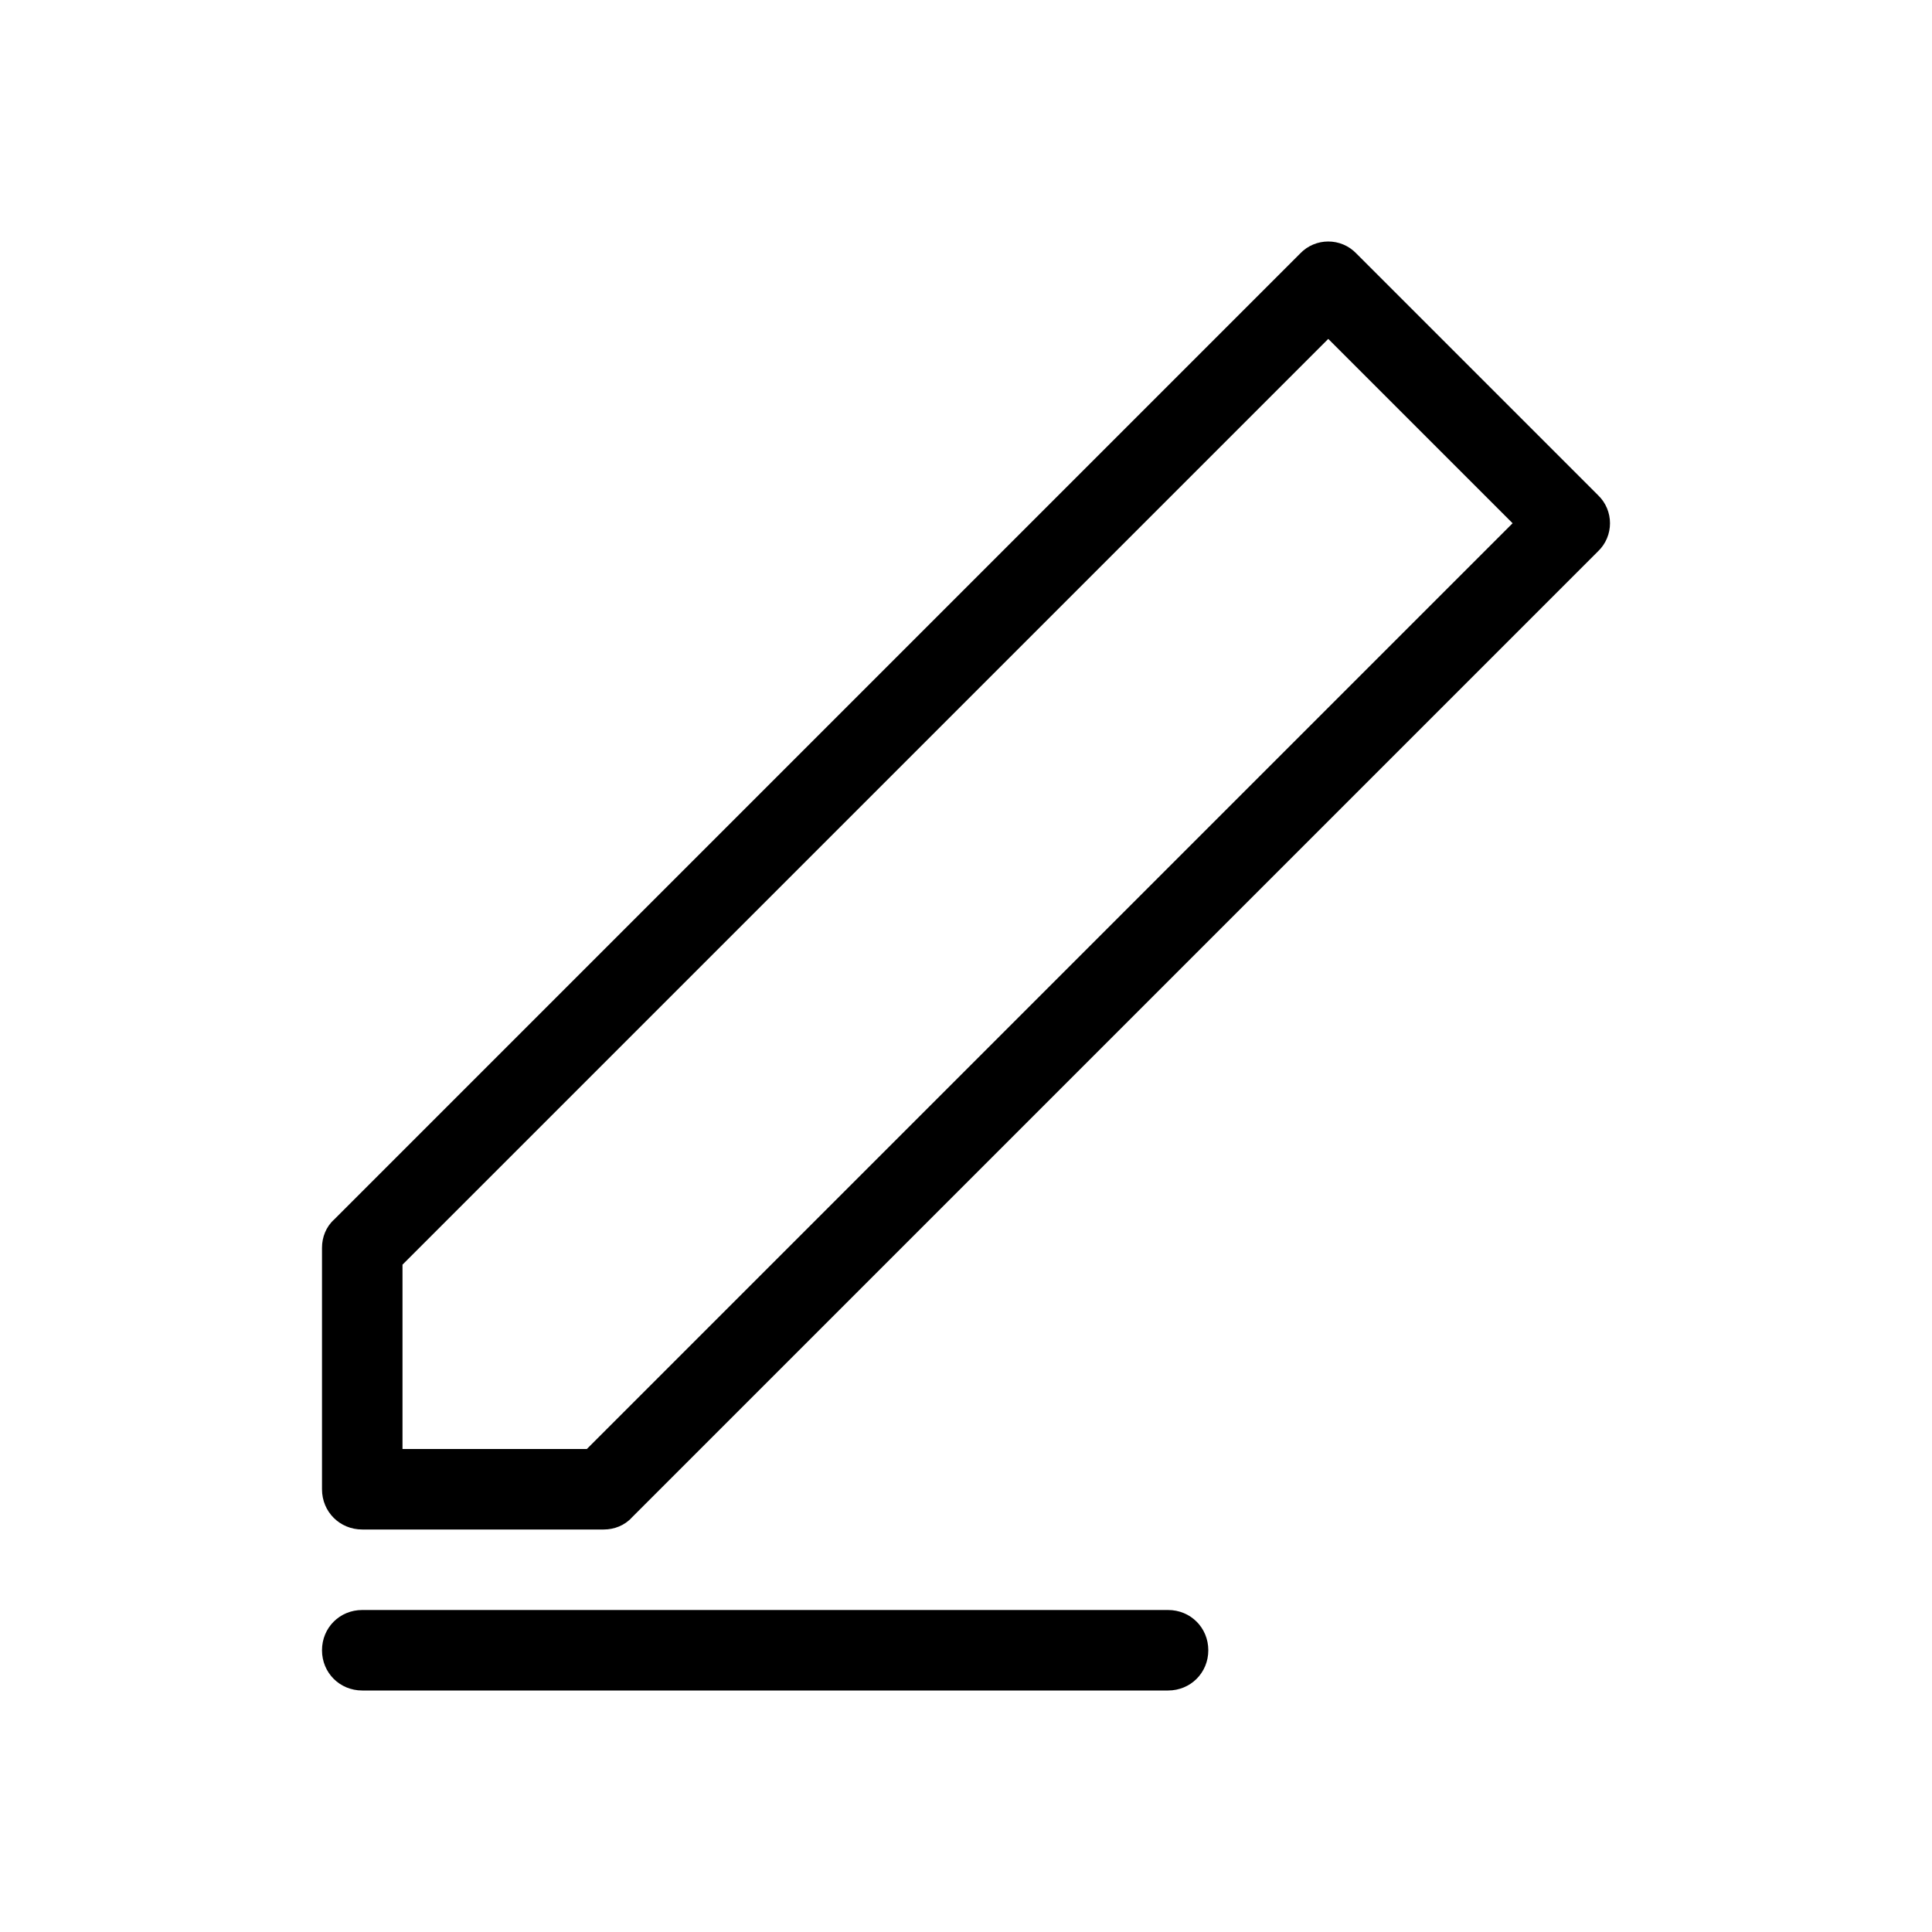
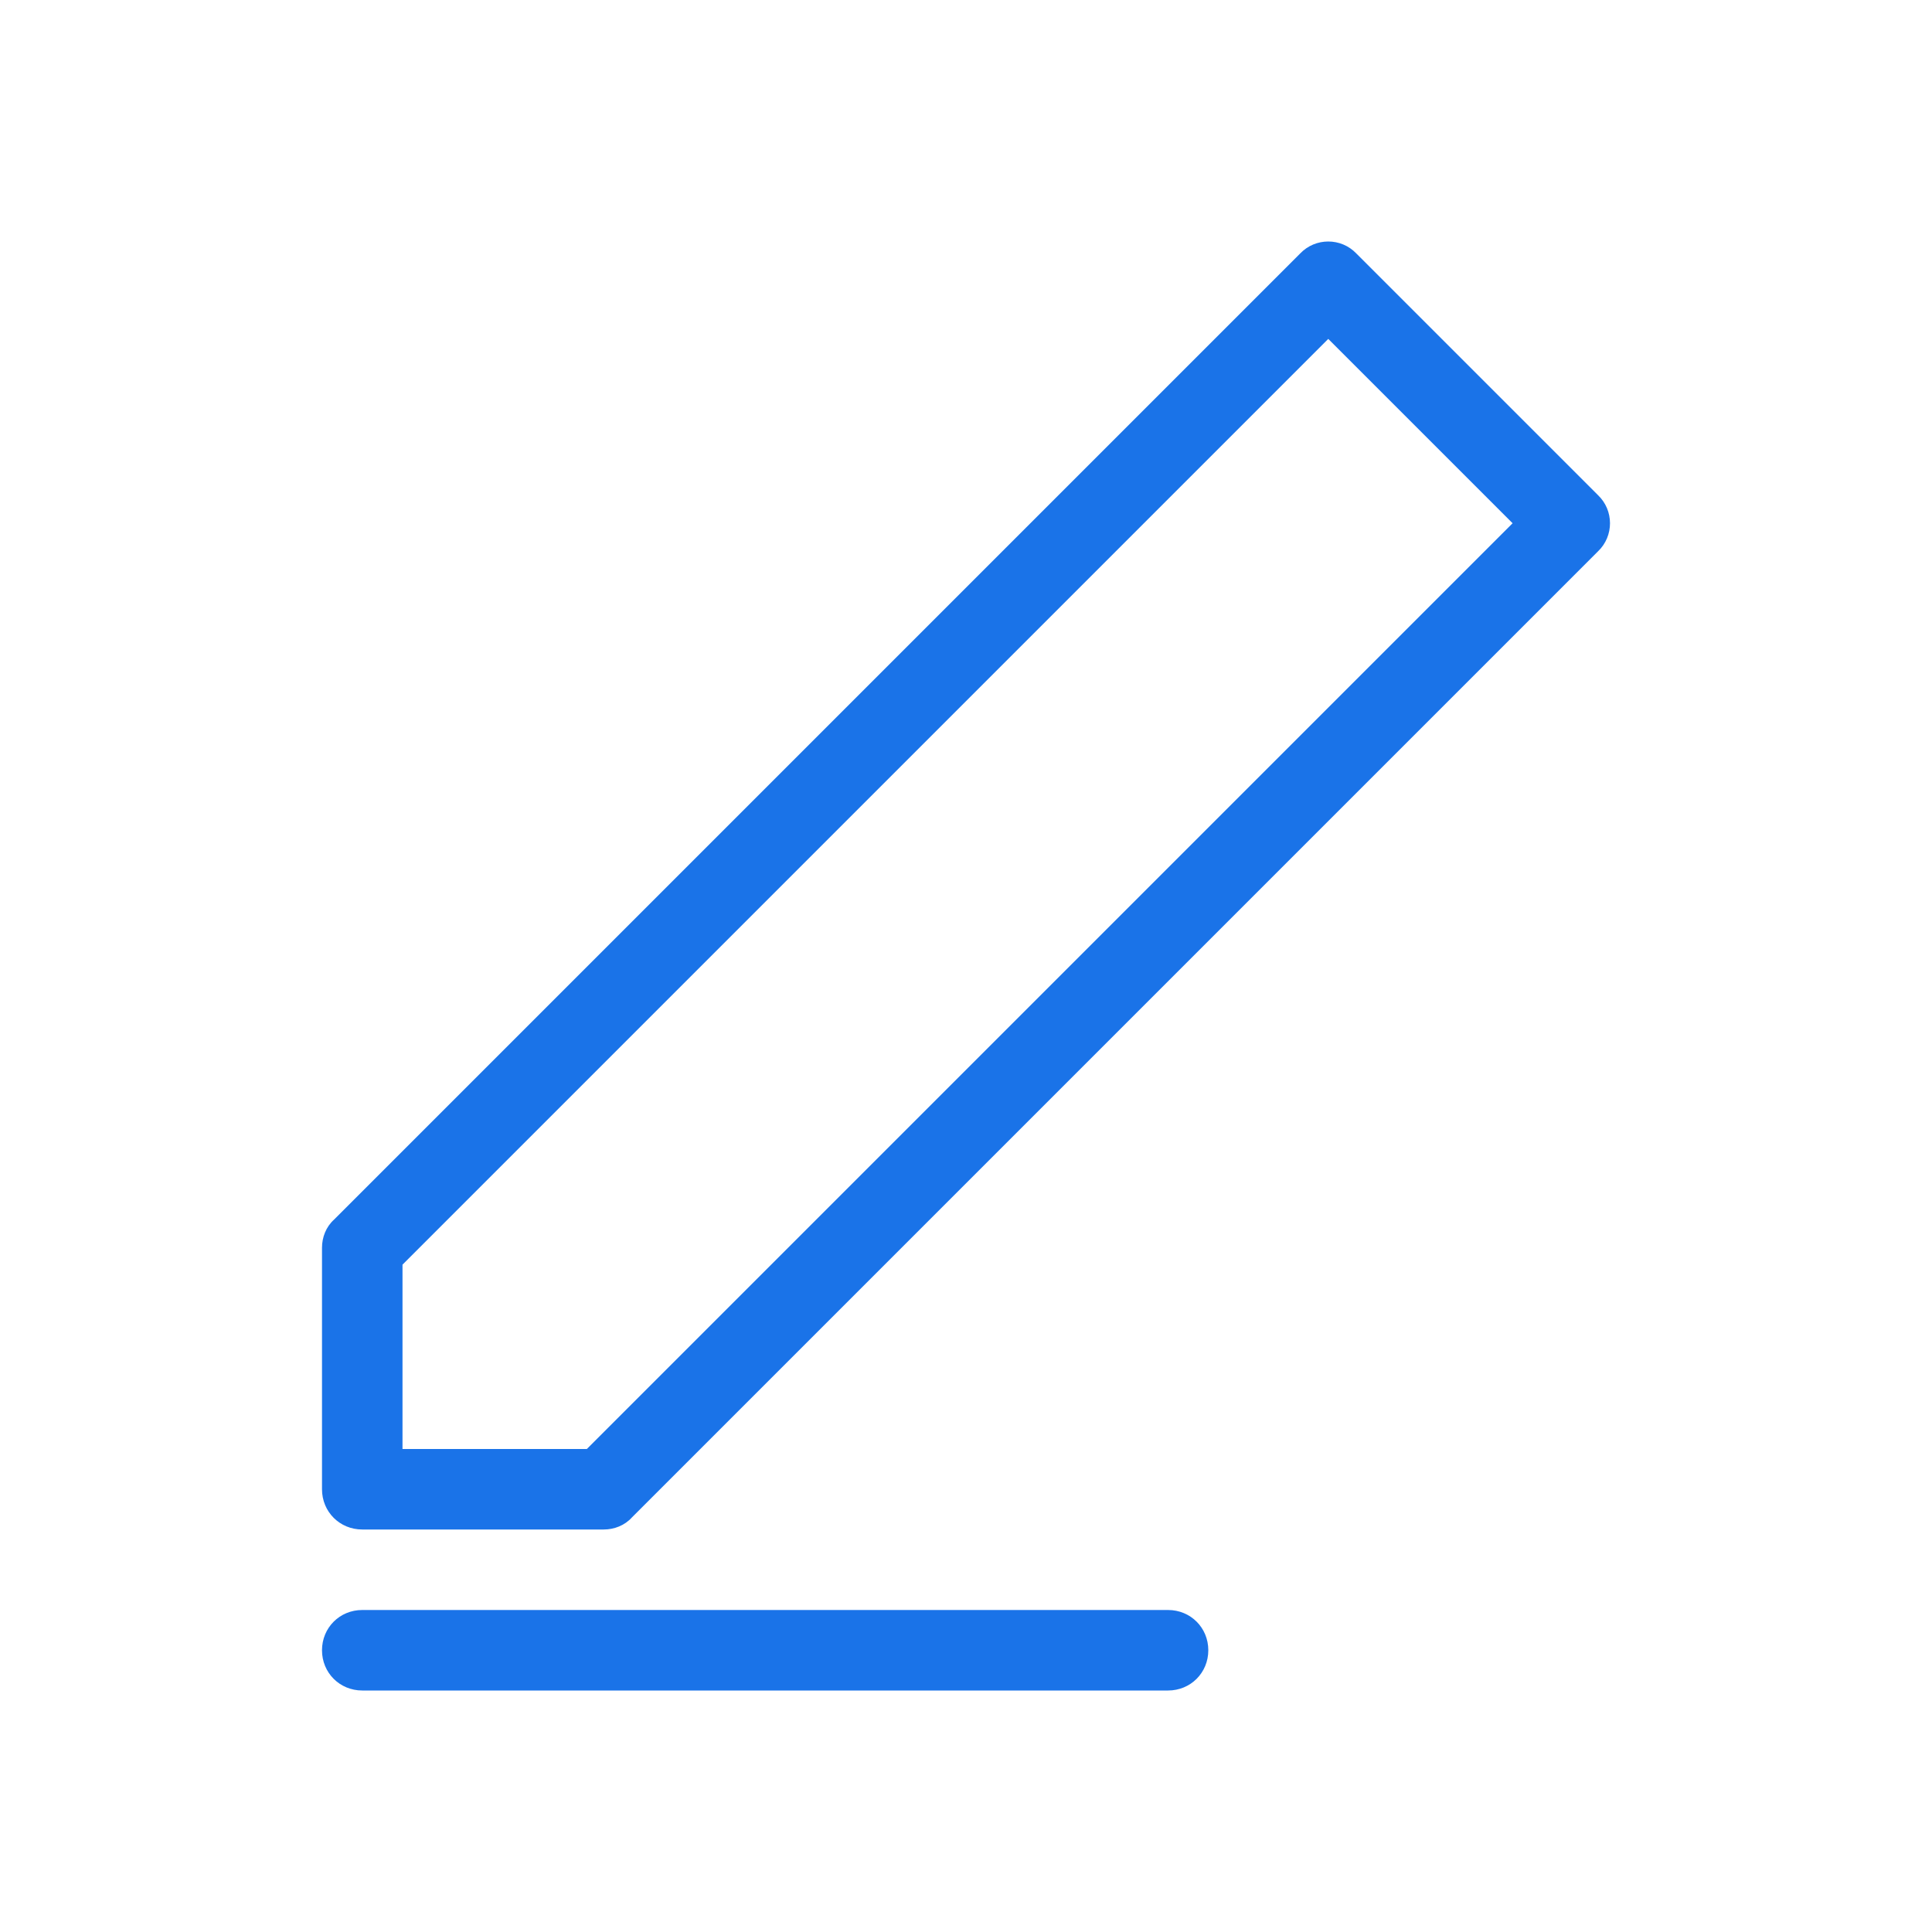
<svg xmlns="http://www.w3.org/2000/svg" width="24" height="24" viewBox="0 0 24 24" fill="none">
  <g opacity="1" transform="translate(0 0)  rotate(0)">
-     <path id="Combined Shape" fill-rule="evenodd" style="fill:#000000" opacity="1" d="M19.85 6.85L7.85 18.85C7.76 18.95 7.63 19 7.5 19L4.5 19C4.22 19 4 18.78 4 18.5L4 15.5C4 15.37 4.05 15.24 4.15 15.15L16.15 3.15C16.34 2.95 16.66 2.95 16.85 3.15L19.85 6.15C20.05 6.34 20.05 6.66 19.85 6.85ZM18.79 6.5L16.5 4.21L5 15.71L5 18L7.29 18L18.79 6.5ZM15.01 20.5C15.01 20.78 14.79 21 14.51 21L4.5 21C4.22 21 4 20.78 4 20.5C4 20.22 4.22 20 4.5 20L14.51 20C14.79 20 15.01 20.22 15.01 20.5Z" />
+     <path id="Combined Shape" fill-rule="evenodd" style="fill:#1A73E8" opacity="1" d="M19.85 6.85L7.85 18.85C7.76 18.95 7.63 19 7.5 19L4.5 19C4.22 19 4 18.78 4 18.5L4 15.5C4 15.37 4.05 15.24 4.15 15.15L16.15 3.15C16.34 2.95 16.66 2.95 16.85 3.15L19.85 6.15C20.05 6.34 20.05 6.66 19.85 6.85ZM18.79 6.5L16.5 4.21L5 15.71L5 18L7.29 18L18.79 6.5ZM15.01 20.5C15.01 20.78 14.79 21 14.51 21L4.5 21C4.22 21 4 20.78 4 20.5C4 20.22 4.22 20 4.5 20L14.51 20C14.79 20 15.01 20.22 15.01 20.5Z" />
  </g>
</svg>
